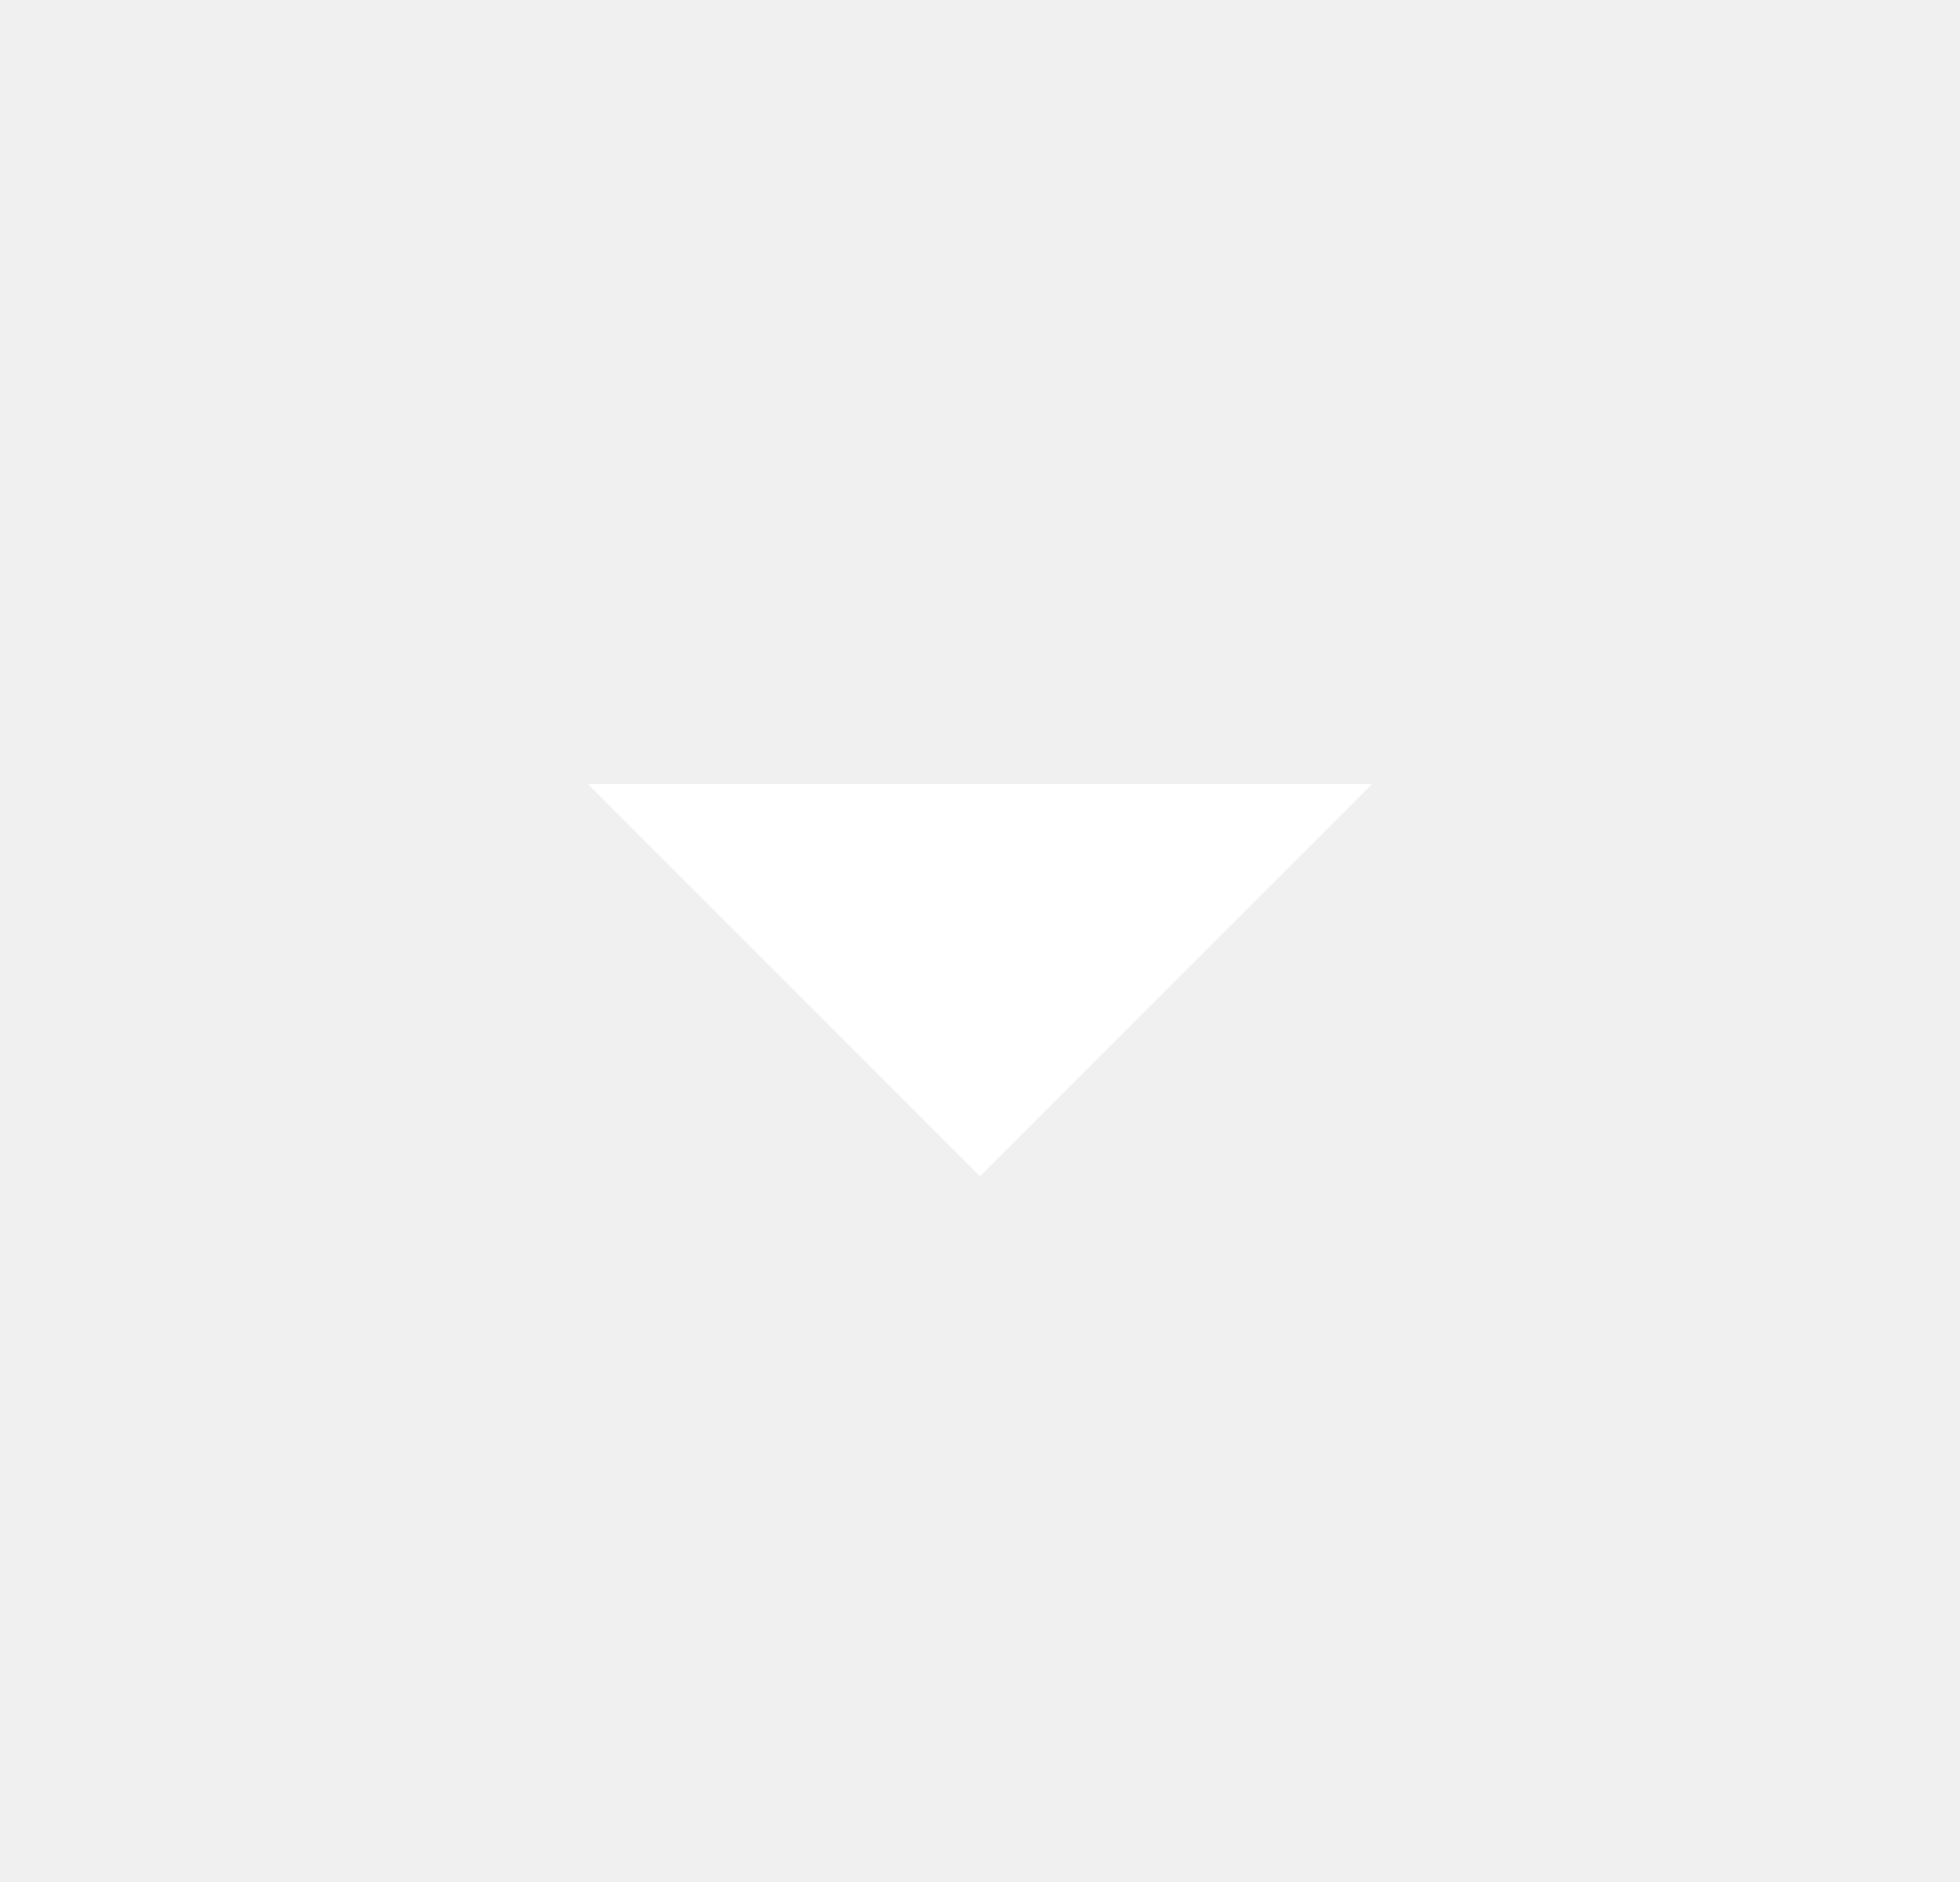
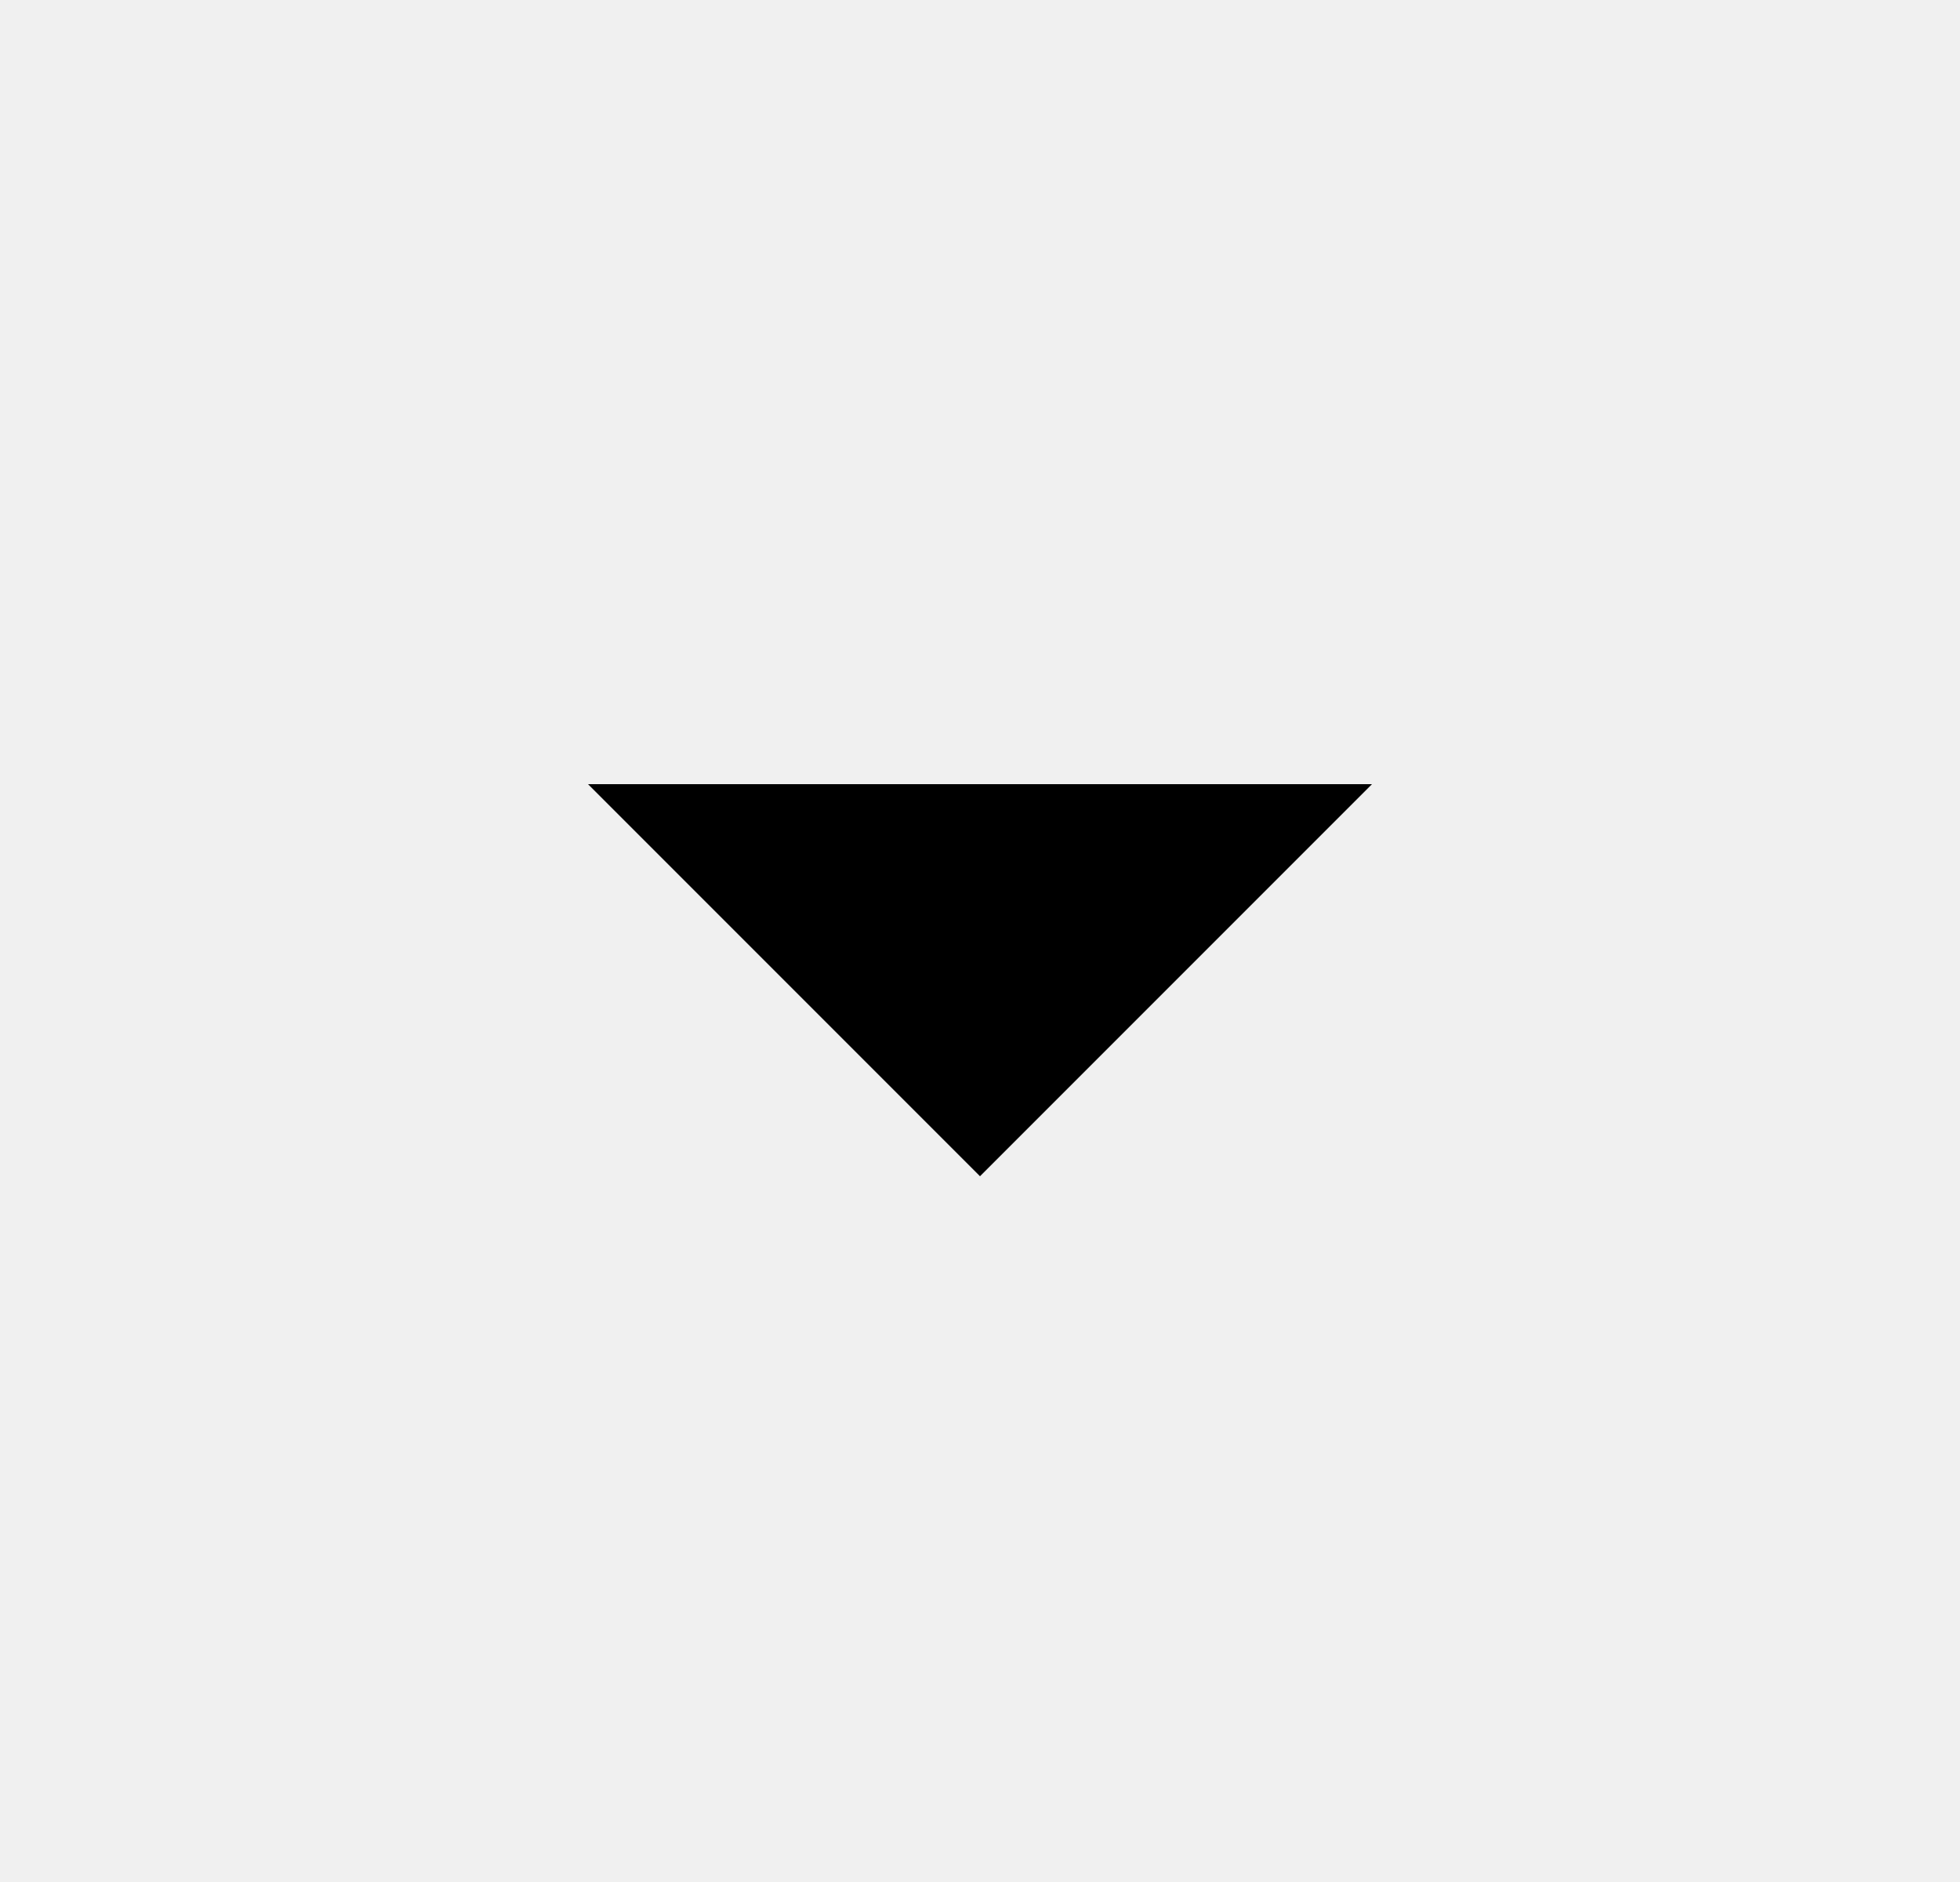
- <svg xmlns="http://www.w3.org/2000/svg" width="25" height="24" viewBox="0 0 25 24" fill="none">
+ <svg xmlns="http://www.w3.org/2000/svg" width="25" height="24" viewBox="0 0 25 24" fill="currentColor">
  <mask id="mask0_614_13417" style="mask-type:alpha" maskUnits="userSpaceOnUse" x="0" y="0" width="25" height="24">
-     <rect x="0.5" width="24" height="24" fill="#D9D9D9" />
+     <rect x="0.5" width="24" height="24" fill="currentColor" />
  </mask>
  <g mask="url(#mask0_614_13417)">
-     <path d="M12.5 15L7.5 10H17.5L12.5 15Z" fill="white" />
+     <path d="M12.5 15L7.5 10H17.5L12.5 15Z" fill="currentColor" />
  </g>
</svg>
